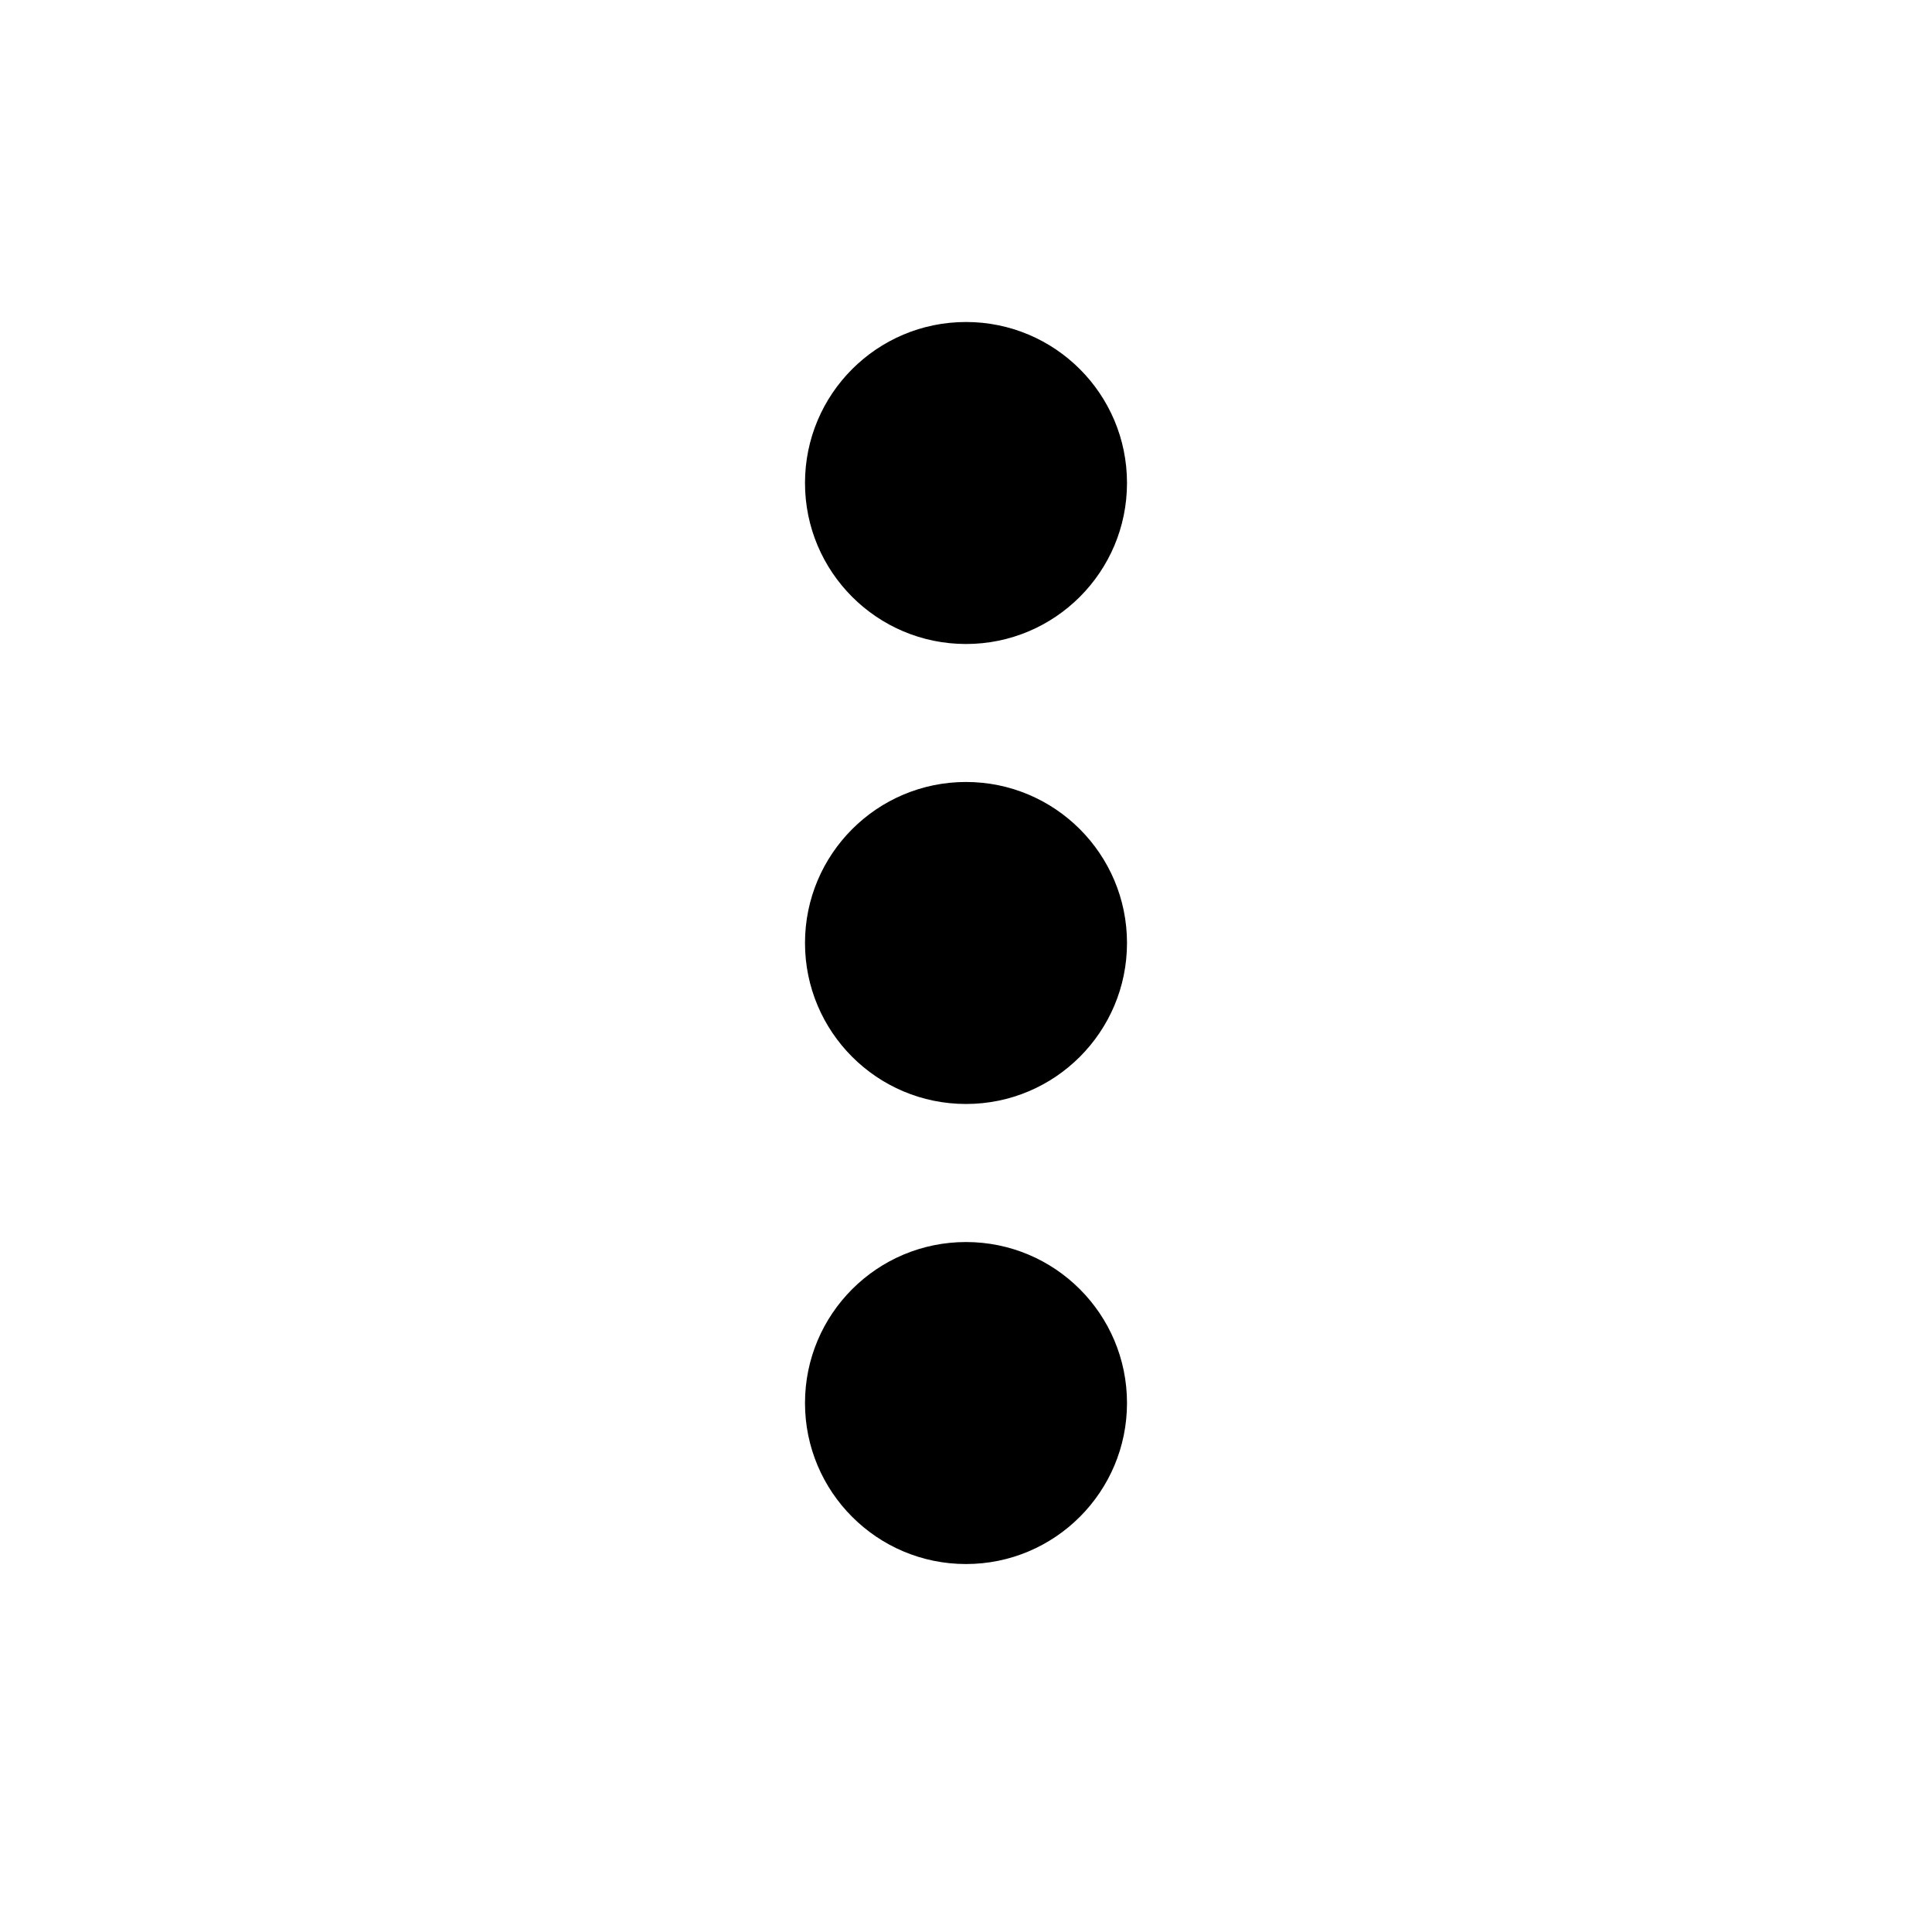
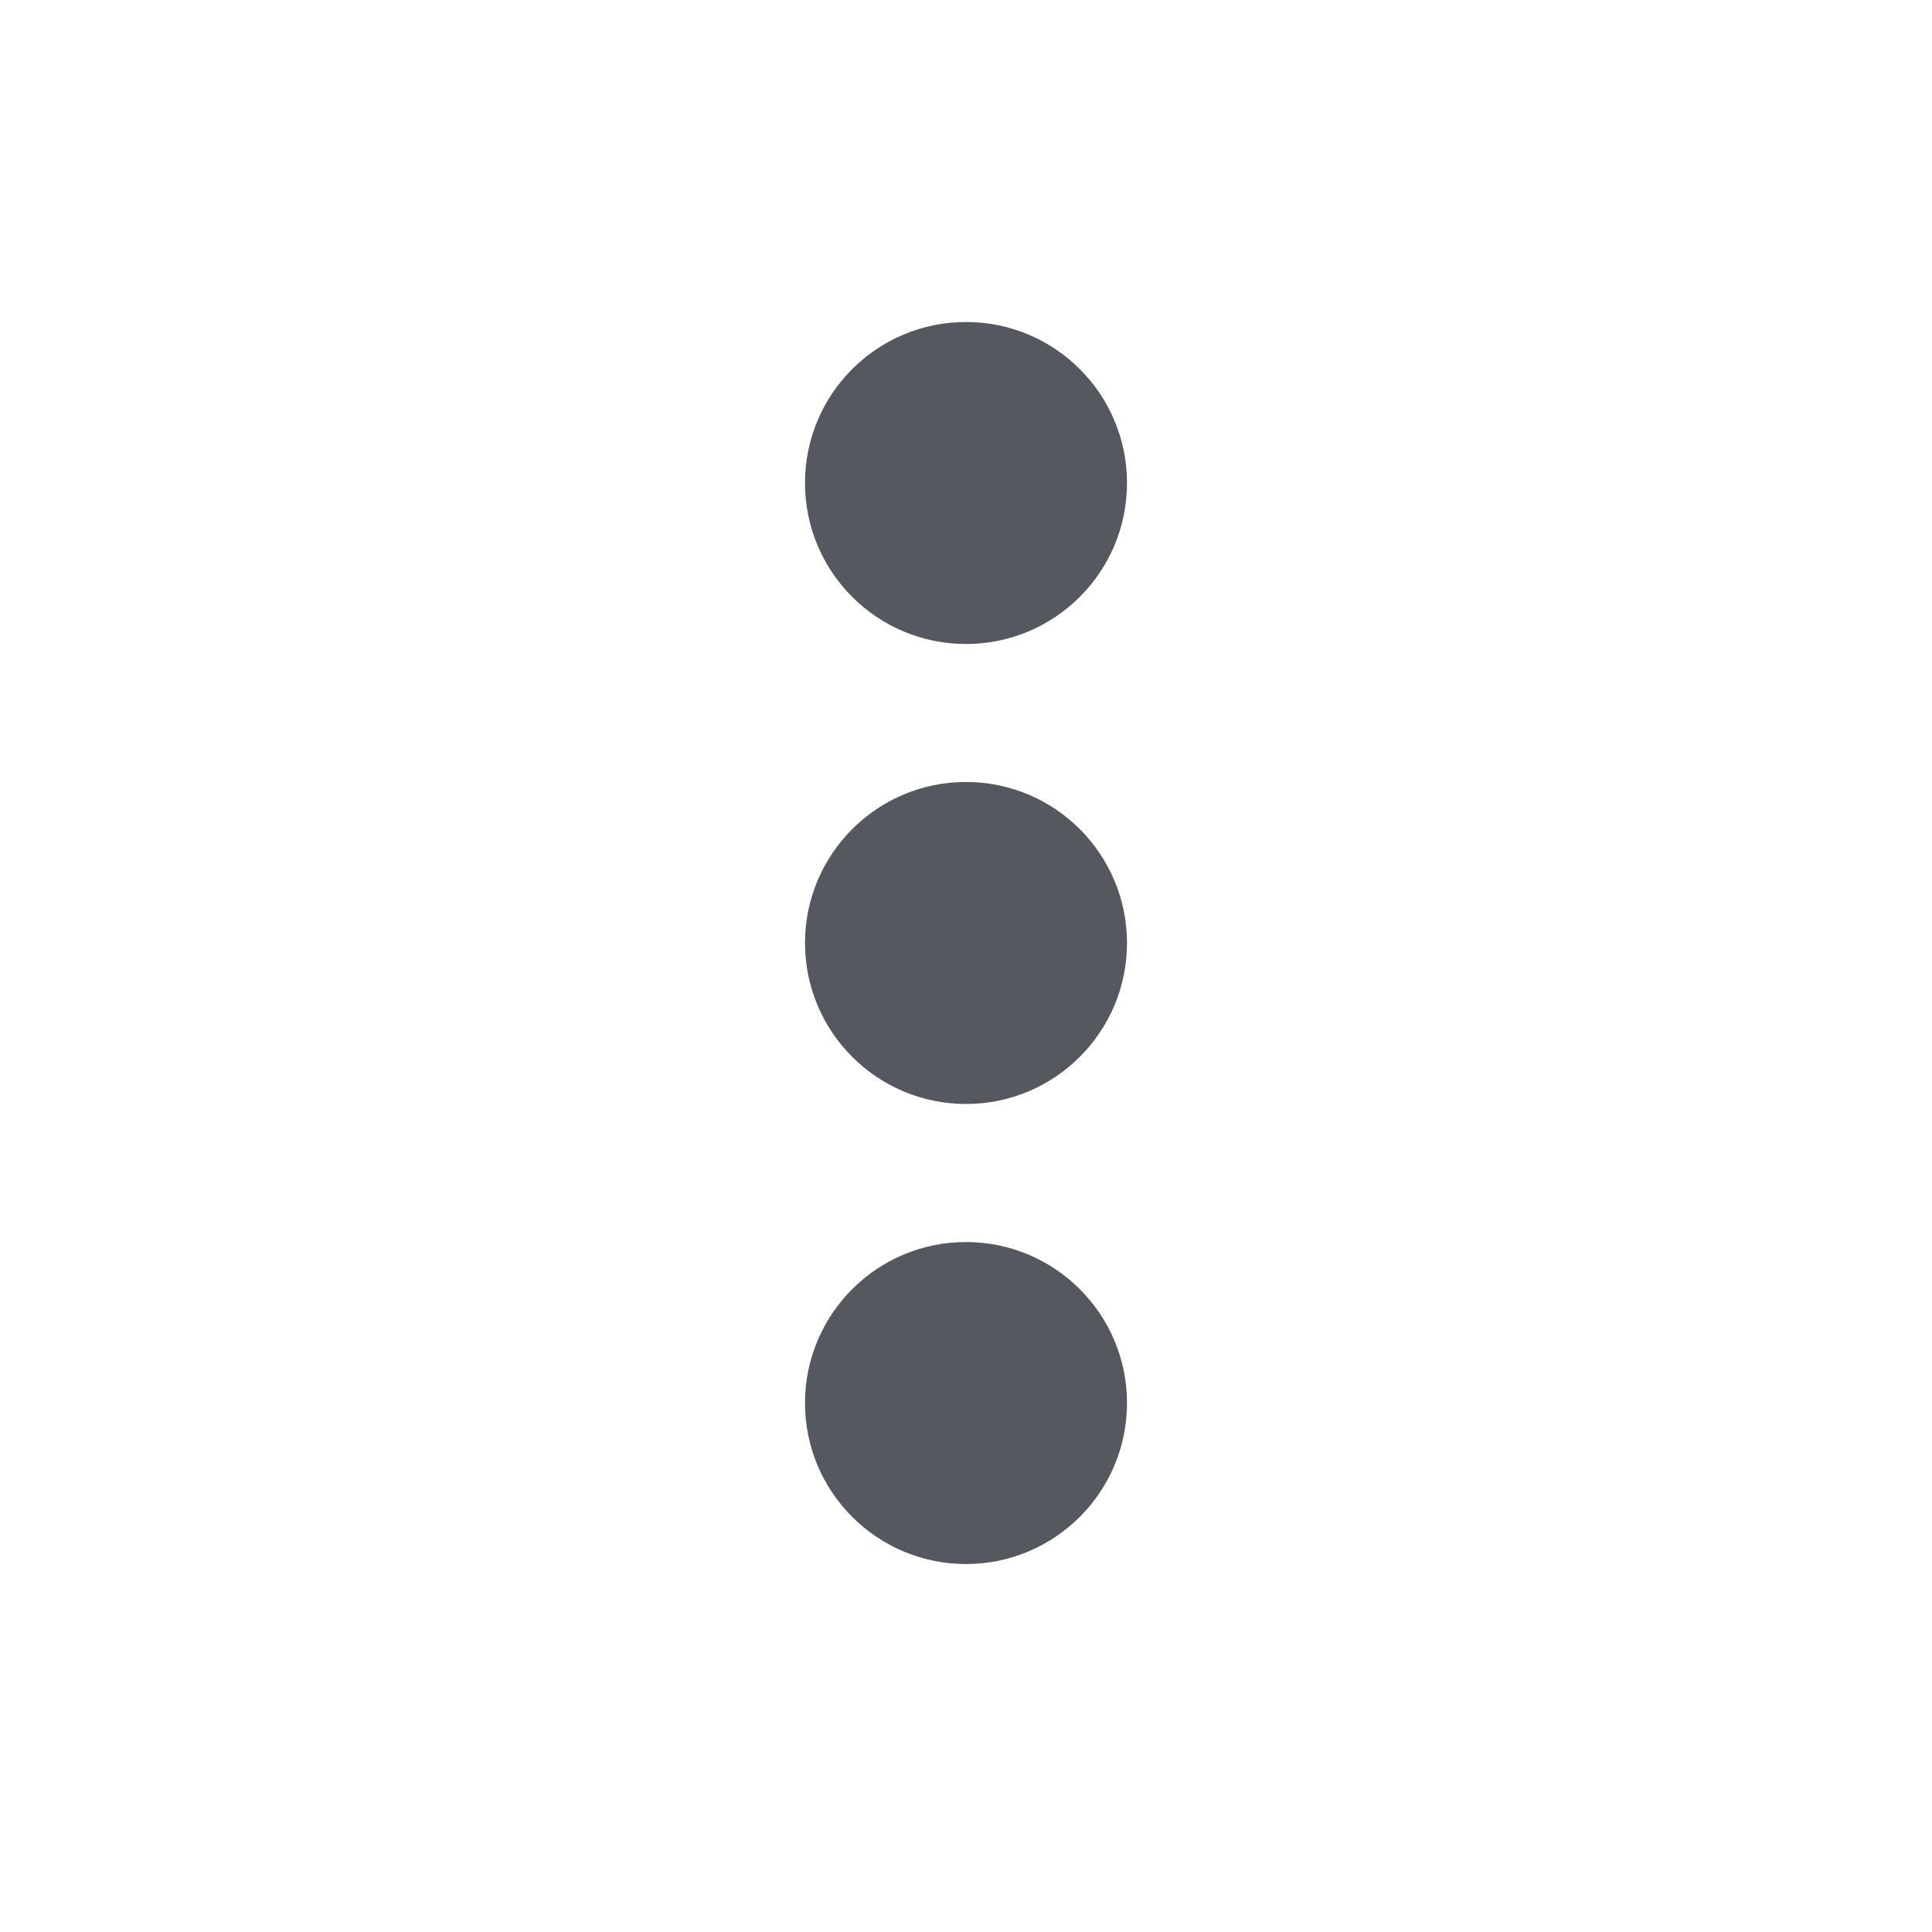
- <svg xmlns="http://www.w3.org/2000/svg" viewBox="0 0 24 24">
-   <path d="M12 15.429C13.105 15.429 14 16.325 14 17.429C14 18.532 13.105 19.429 12 19.429C10.895 19.429 10 18.532 10 17.429C10 16.325 10.895 15.429 12 15.429ZM12 9.714C13.105 9.714 14 10.611 14 11.714C14 12.818 13.105 13.714 12 13.714C10.895 13.714 10 12.818 10 11.714C10 10.611 10.895 9.714 12 9.714ZM12 8C10.895 8 10 7.104 10 6C10 4.895 10.895 4 12 4C13.105 4 14 4.895 14 6C14 7.104 13.105 8 12 8Z" />
+ <svg xmlns="http://www.w3.org/2000/svg" width="24" height="24" viewBox="0 0 24 24" fill="none">
+   <path d="M12 15.429C13.105 15.429 14 16.325 14 17.429C14 18.532 13.105 19.429 12 19.429C10.895 19.429 10 18.532 10 17.429C10 16.325 10.895 15.429 12 15.429ZM12 9.714C13.105 9.714 14 10.611 14 11.714C14 12.818 13.105 13.714 12 13.714C10.895 13.714 10 12.818 10 11.714C10 10.611 10.895 9.714 12 9.714ZM12 8C10.895 8 10 7.104 10 6C10 4.895 10.895 4 12 4C13.105 4 14 4.895 14 6C14 7.104 13.105 8 12 8Z" fill="#55585E" />
</svg>
